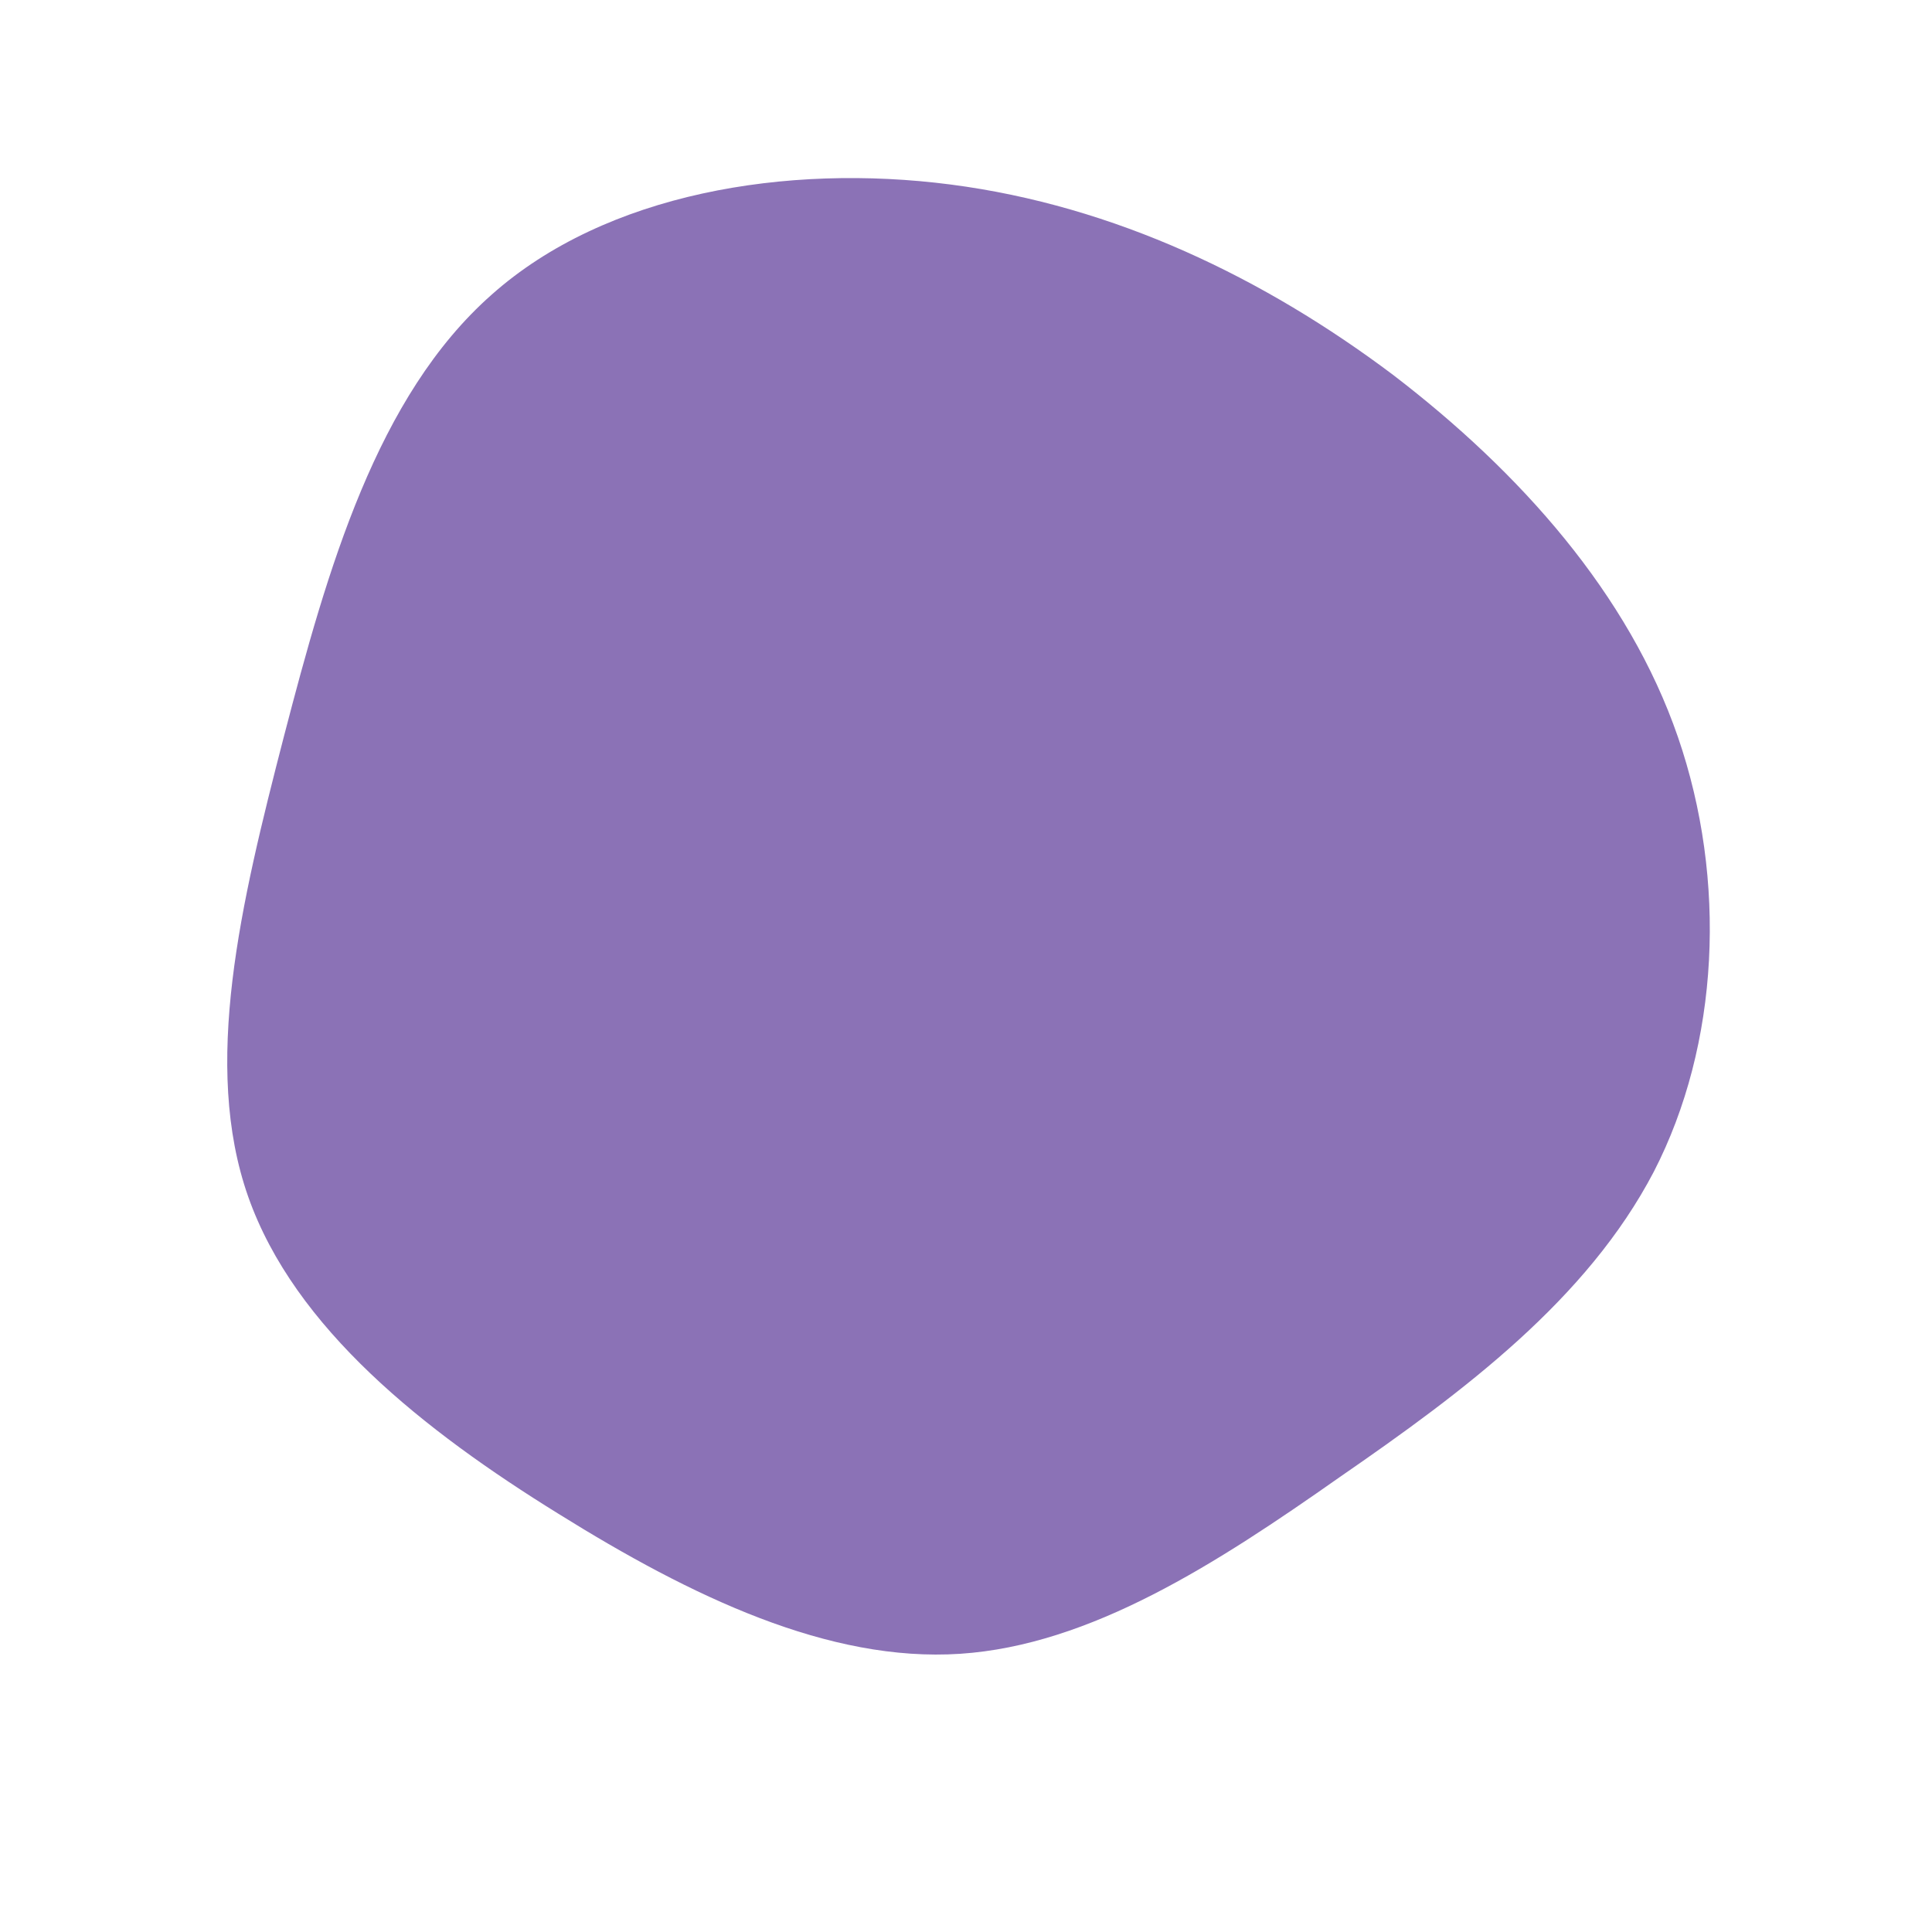
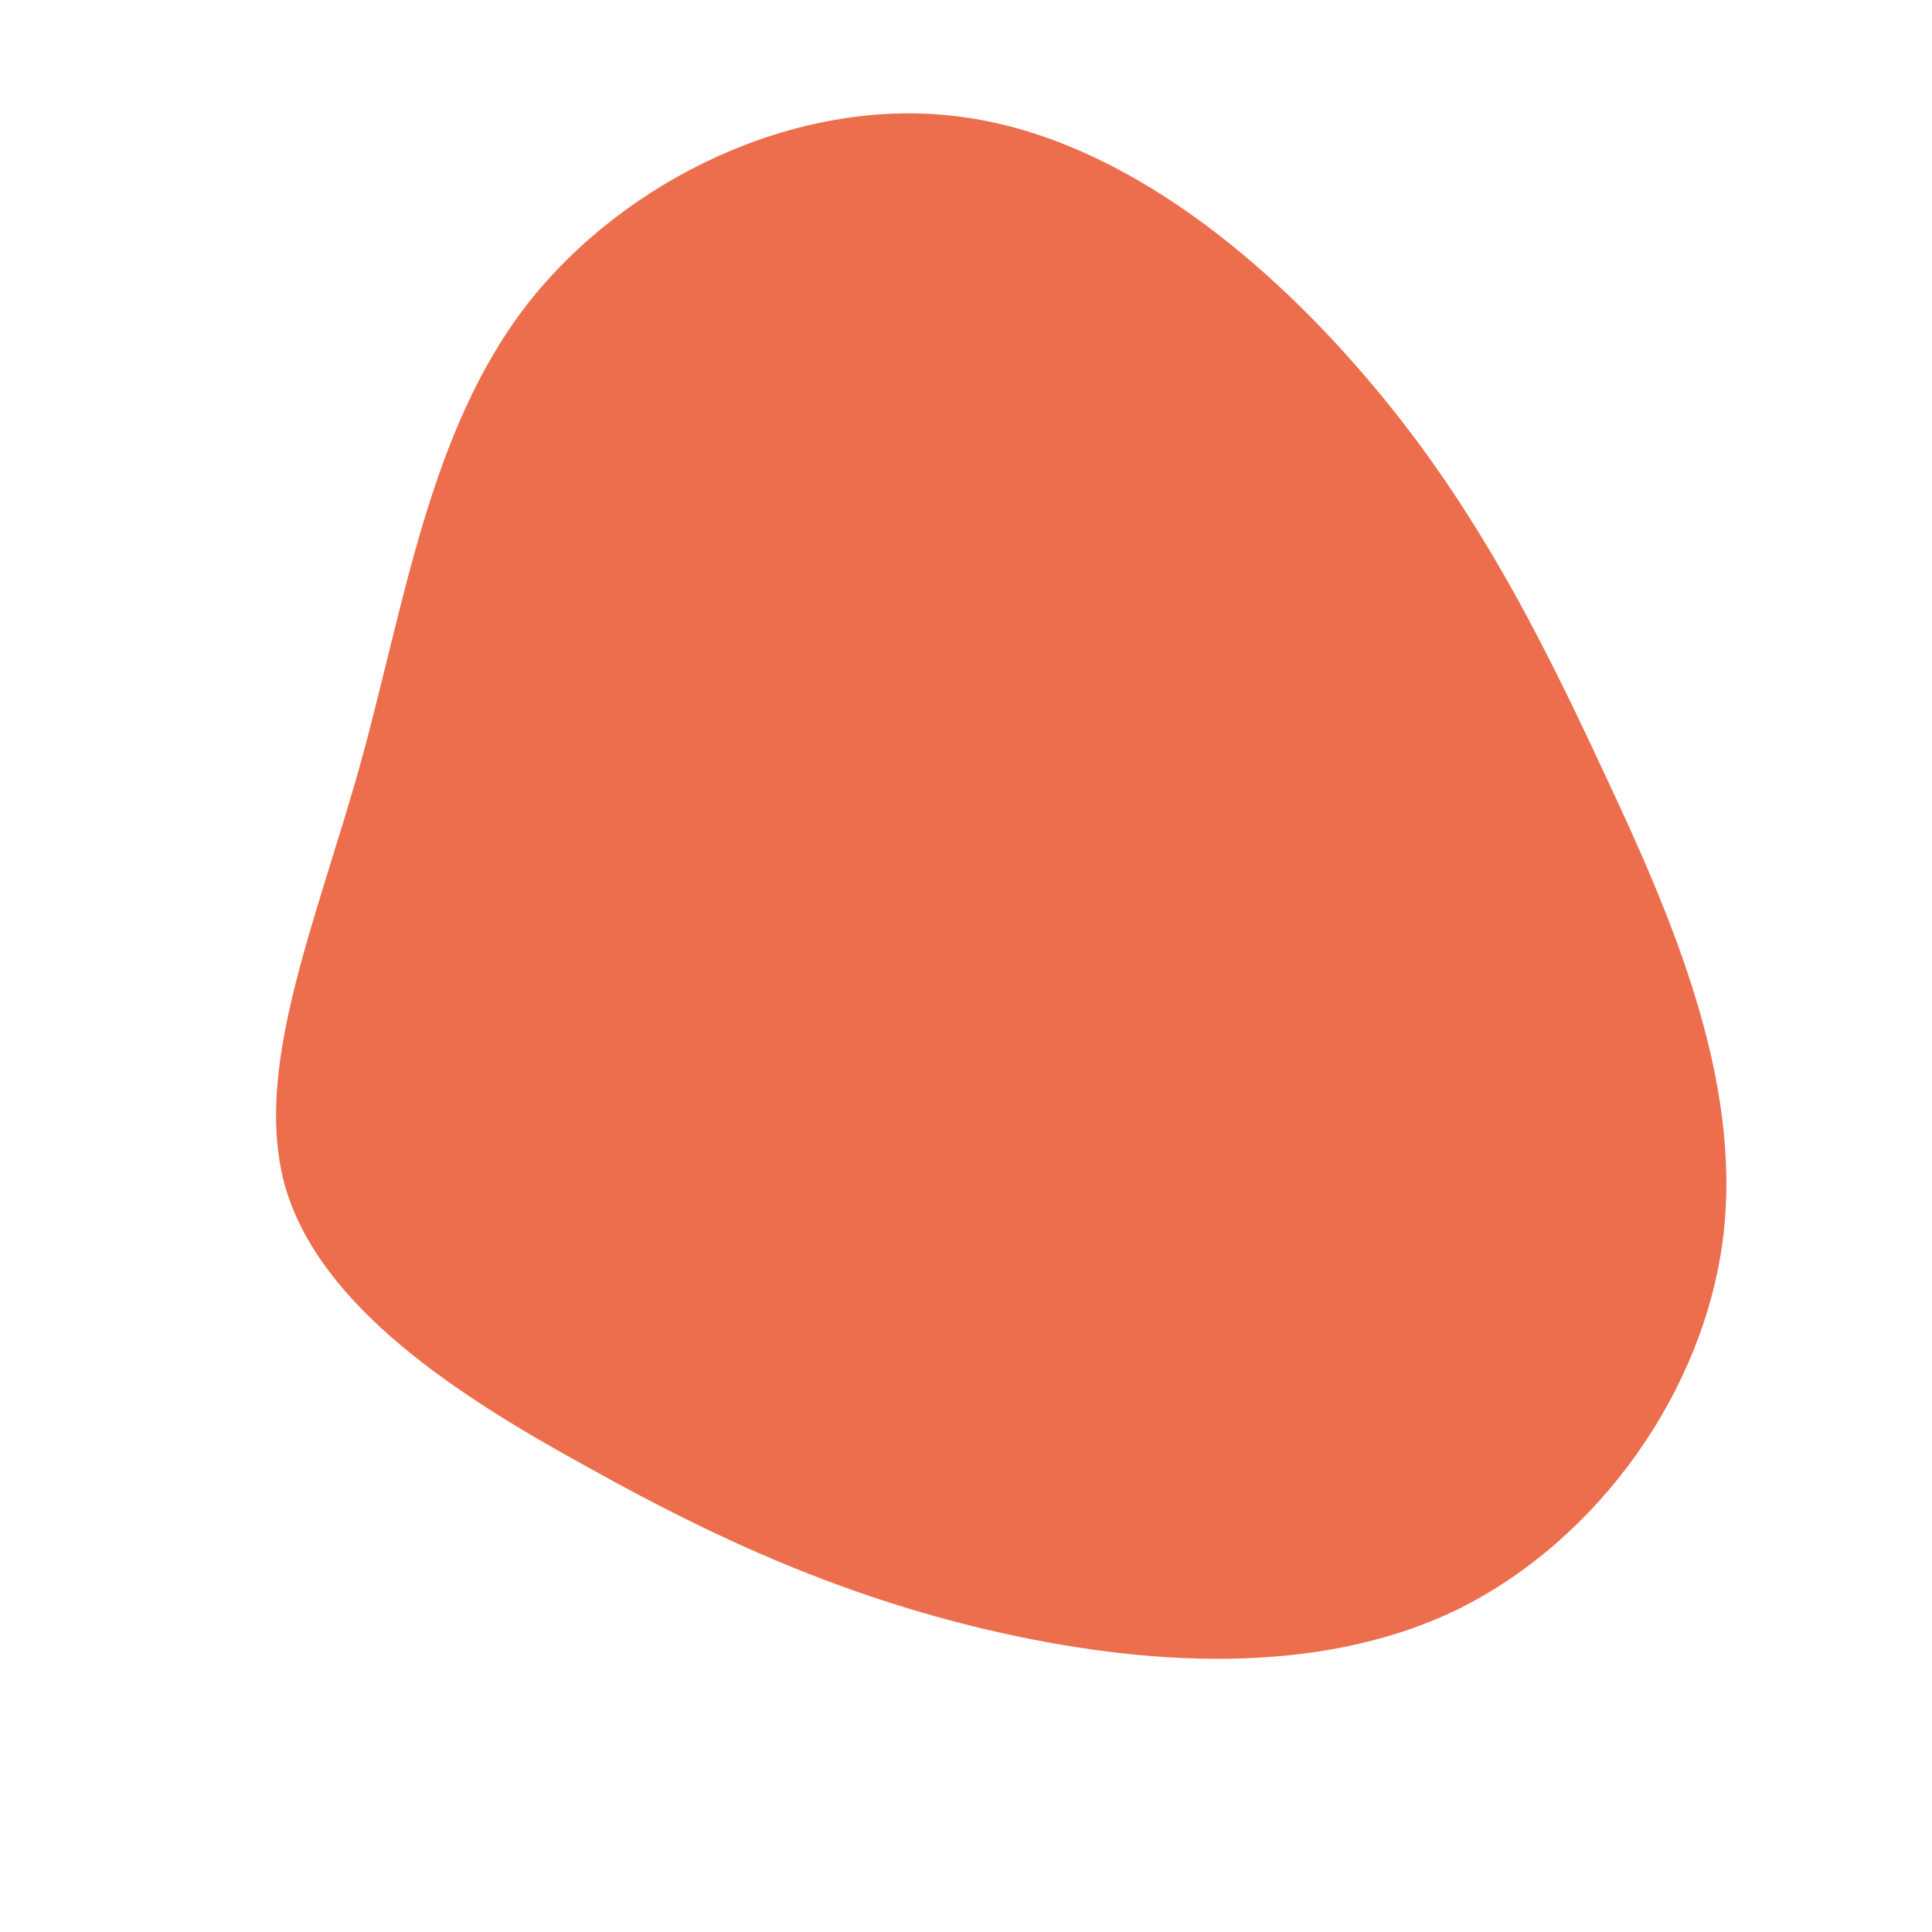
<svg xmlns="http://www.w3.org/2000/svg" viewBox="0 0 200 200">
-   <path fill="#8B72B6" d="M44.2,-61.2C57.4,-51.1,68.6,-38.5,73.7,-23.7C78.8,-8.9,78,8.1,71.2,21.3C64.3,34.5,51.6,44,38.7,52.9C25.9,61.9,12.9,70.3,-0.6,71.2C-14.2,72.1,-28.4,65.3,-42.2,56.7C-56.1,48.1,-69.5,37.5,-74.3,23.9C-79.1,10.3,-75.1,-6.4,-70.6,-23.8C-66.1,-41.1,-61,-59,-49.1,-69.5C-37.3,-80,-18.6,-83.1,-1.6,-80.9C15.4,-78.7,30.9,-71.2,44.2,-61.2Z" transform="translate(100 100)" />
+   <path fill="#EC6E4C" d="M41.1,-61.3C52.1,-48.6,59.1,-35,66.1,-19.9C73.2,-4.8,80.3,11.8,78.4,27.9C76.5,43.9,65.5,59.4,50.9,66.6C36.3,73.7,18.2,72.4,2.6,68.8C-12.9,65.2,-25.9,59.3,-39.3,51.8C-52.8,44.4,-66.7,35.3,-70.4,23.1C-74,10.9,-67.3,-4.4,-62.7,-20.9C-58.1,-37.5,-55.6,-55.3,-45.5,-68.4C-35.4,-81.4,-17.7,-89.9,-1.3,-88C15,-86.2,30.1,-74.1,41.1,-61.3Z" transform="translate(100 100)" />
</svg>
